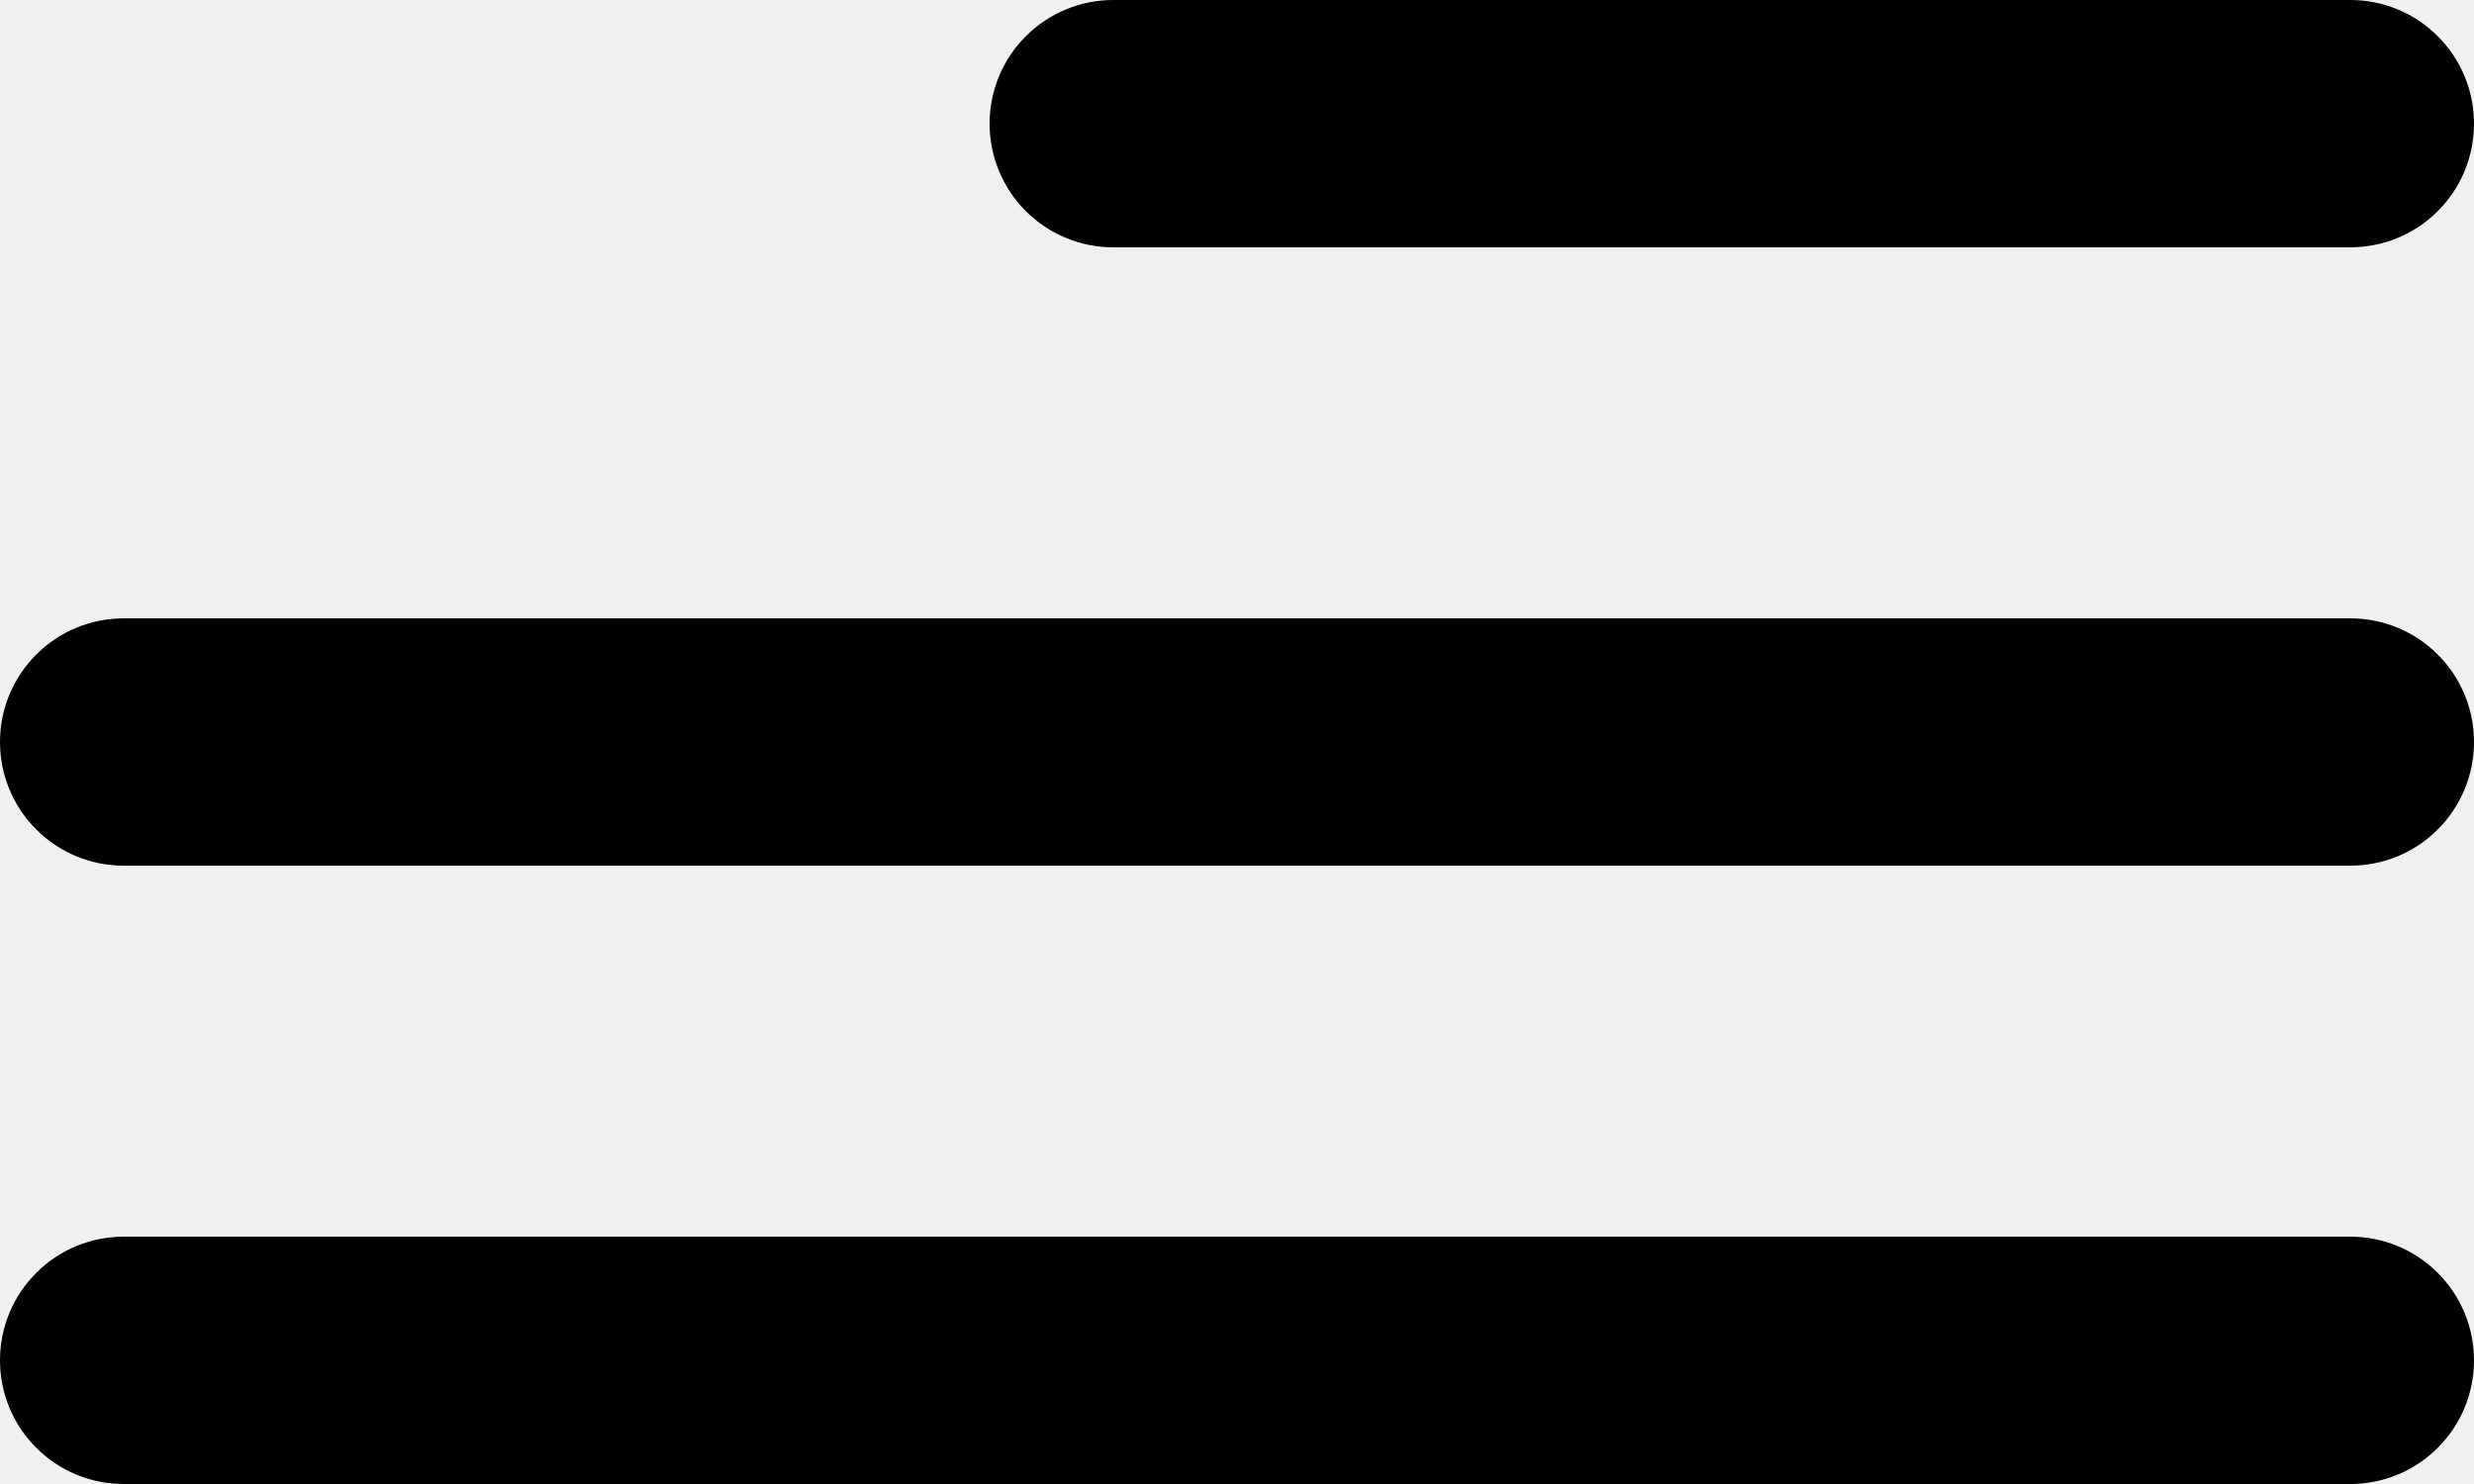
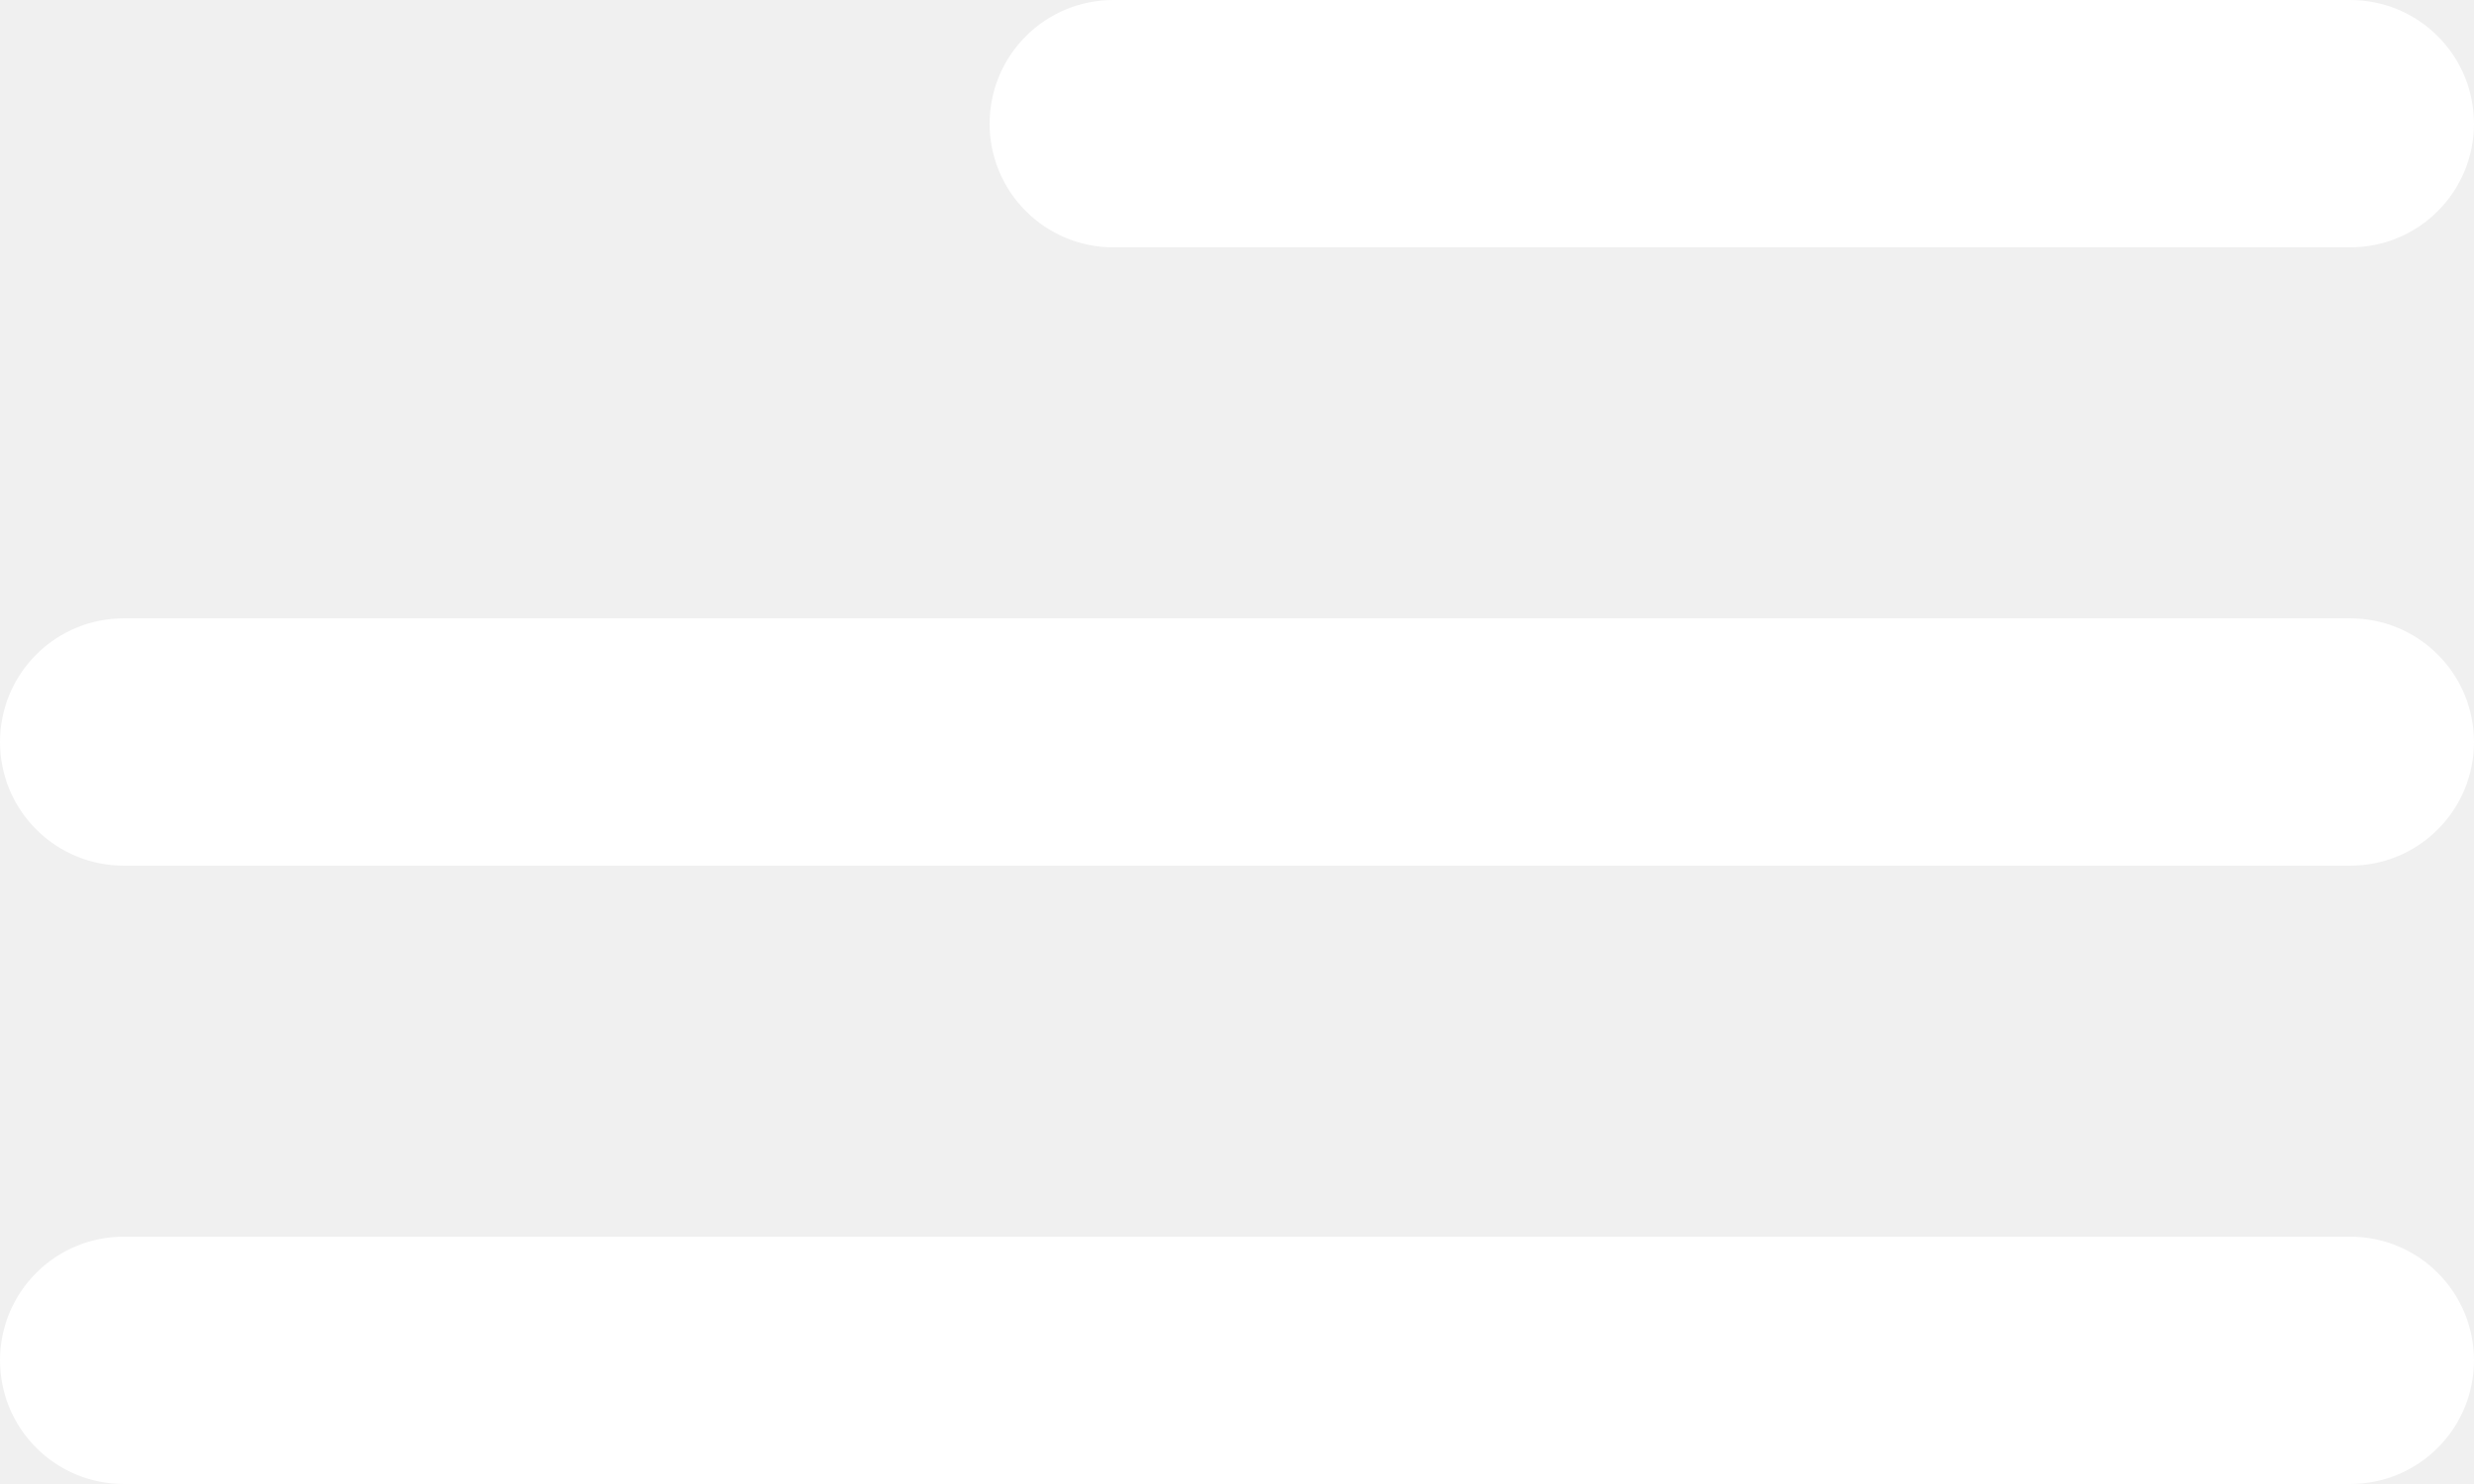
- <svg xmlns="http://www.w3.org/2000/svg" width="20" height="12" viewBox="0 0 20 12" fill="#000">
-   <path d="M9 2L19 2C19.265 2 19.52 1.895 19.707 1.707C19.895 1.52 20 1.265 20 1C20 0.735 19.895 0.48 19.707 0.293C19.52 0.105 19.265 0 19 0L9 0C8.735 0 8.48 0.105 8.293 0.293C8.105 0.48 8 0.735 8 1C8 1.265 8.105 1.52 8.293 1.707C8.48 1.895 8.735 2 9 2ZM19 10L1 10C0.735 10 0.48 10.105 0.293 10.293C0.105 10.48 0 10.735 0 11C0 11.265 0.105 11.52 0.293 11.707C0.48 11.895 0.735 12 1 12L19 12C19.265 12 19.52 11.895 19.707 11.707C19.895 11.52 20 11.265 20 11C20 10.735 19.895 10.48 19.707 10.293C19.52 10.105 19.265 10 19 10V10ZM1 7L19 7C19.265 7 19.52 6.895 19.707 6.707C19.895 6.52 20 6.265 20 6C20 5.735 19.895 5.48 19.707 5.293C19.52 5.105 19.265 5 19 5L1 5C0.735 5 0.48 5.105 0.293 5.293C0.105 5.48 0 5.735 0 6C0 6.265 0.105 6.52 0.293 6.707C0.48 6.895 0.735 7 1 7Z" fill="#000000" />
+ <svg xmlns="http://www.w3.org/2000/svg" width="20" height="12" viewBox="0 0 20 12" fill="#FFF">
+   <path d="M9 2L19 2C19.265 2 19.52 1.895 19.707 1.707C19.895 1.52 20 1.265 20 1C20 0.735 19.895 0.48 19.707 0.293C19.52 0.105 19.265 0 19 0L9 0C8.735 0 8.48 0.105 8.293 0.293C8.105 0.48 8 0.735 8 1C8 1.265 8.105 1.52 8.293 1.707C8.48 1.895 8.735 2 9 2ZM19 10L1 10C0.735 10 0.48 10.105 0.293 10.293C0.105 10.48 0 10.735 0 11C0 11.265 0.105 11.52 0.293 11.707C0.48 11.895 0.735 12 1 12L19 12C19.265 12 19.52 11.895 19.707 11.707C19.895 11.52 20 11.265 20 11C20 10.735 19.895 10.48 19.707 10.293C19.52 10.105 19.265 10 19 10V10ZM1 7L19 7C19.265 7 19.52 6.895 19.707 6.707C19.895 6.52 20 6.265 20 6C20 5.735 19.895 5.48 19.707 5.293C19.52 5.105 19.265 5 19 5L1 5C0.735 5 0.48 5.105 0.293 5.293C0.105 5.48 0 5.735 0 6C0 6.265 0.105 6.52 0.293 6.707C0.48 6.895 0.735 7 1 7Z" fill="#FFFFFF" />
</svg>
